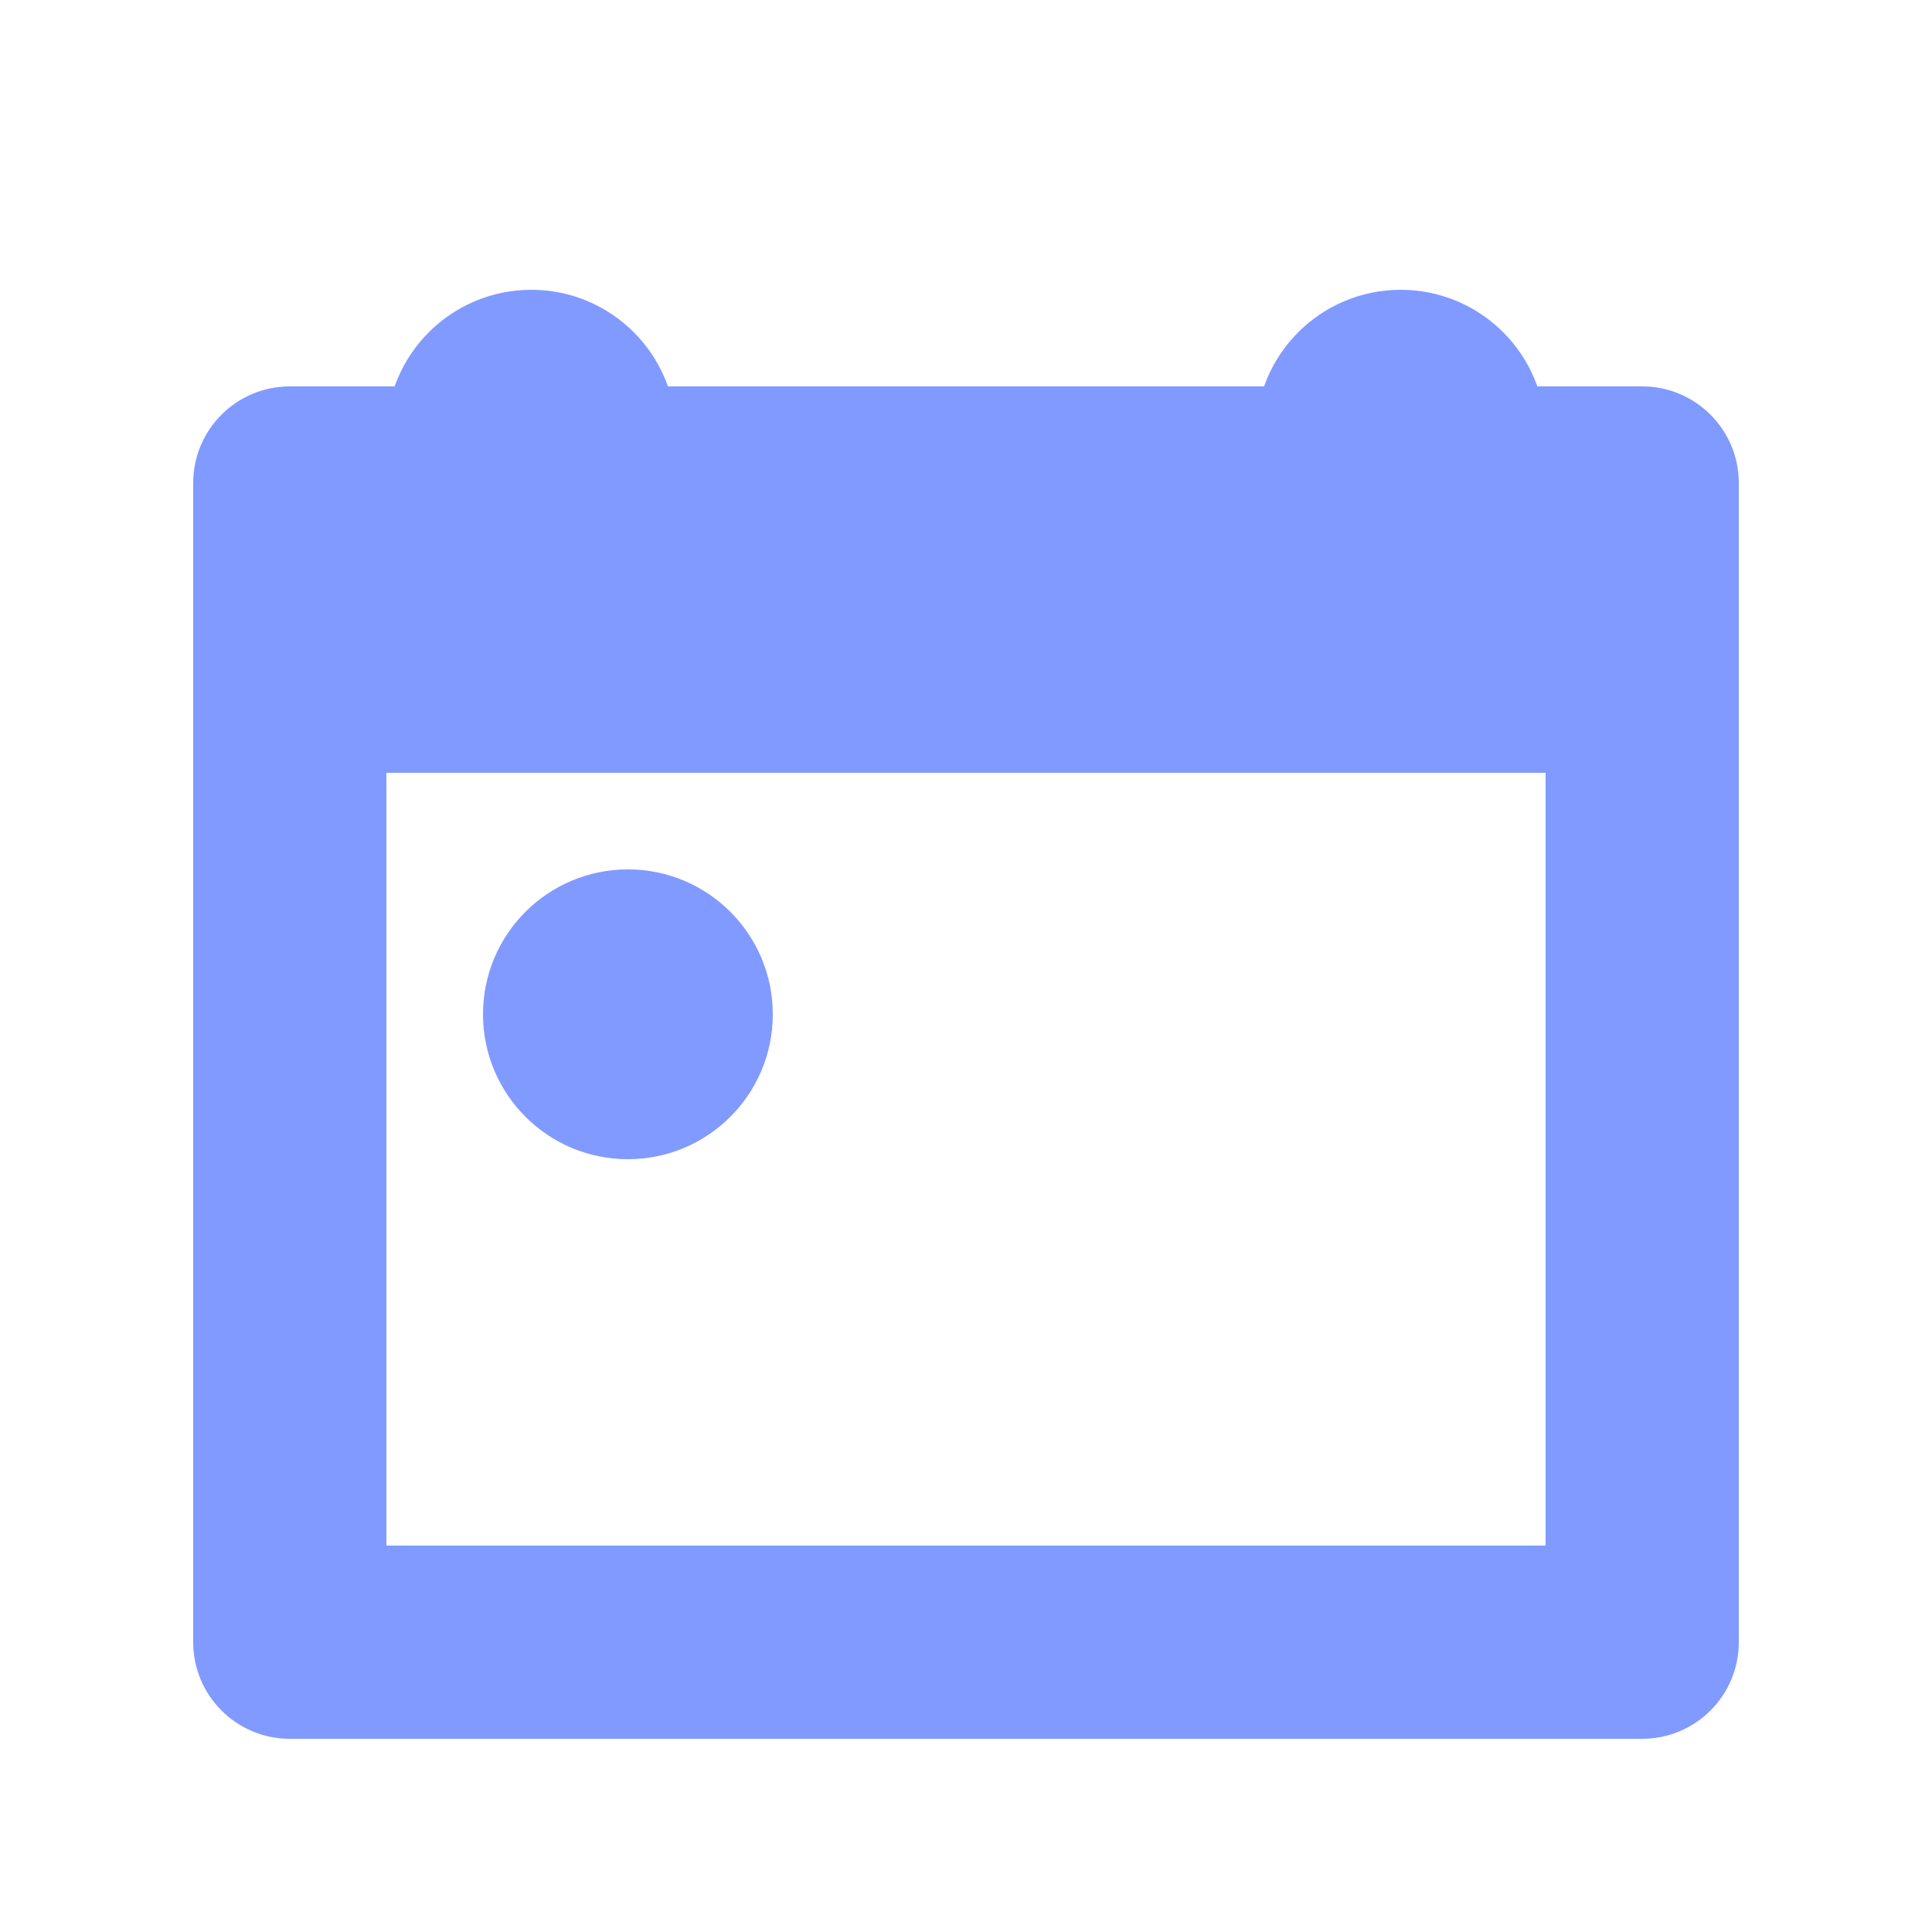
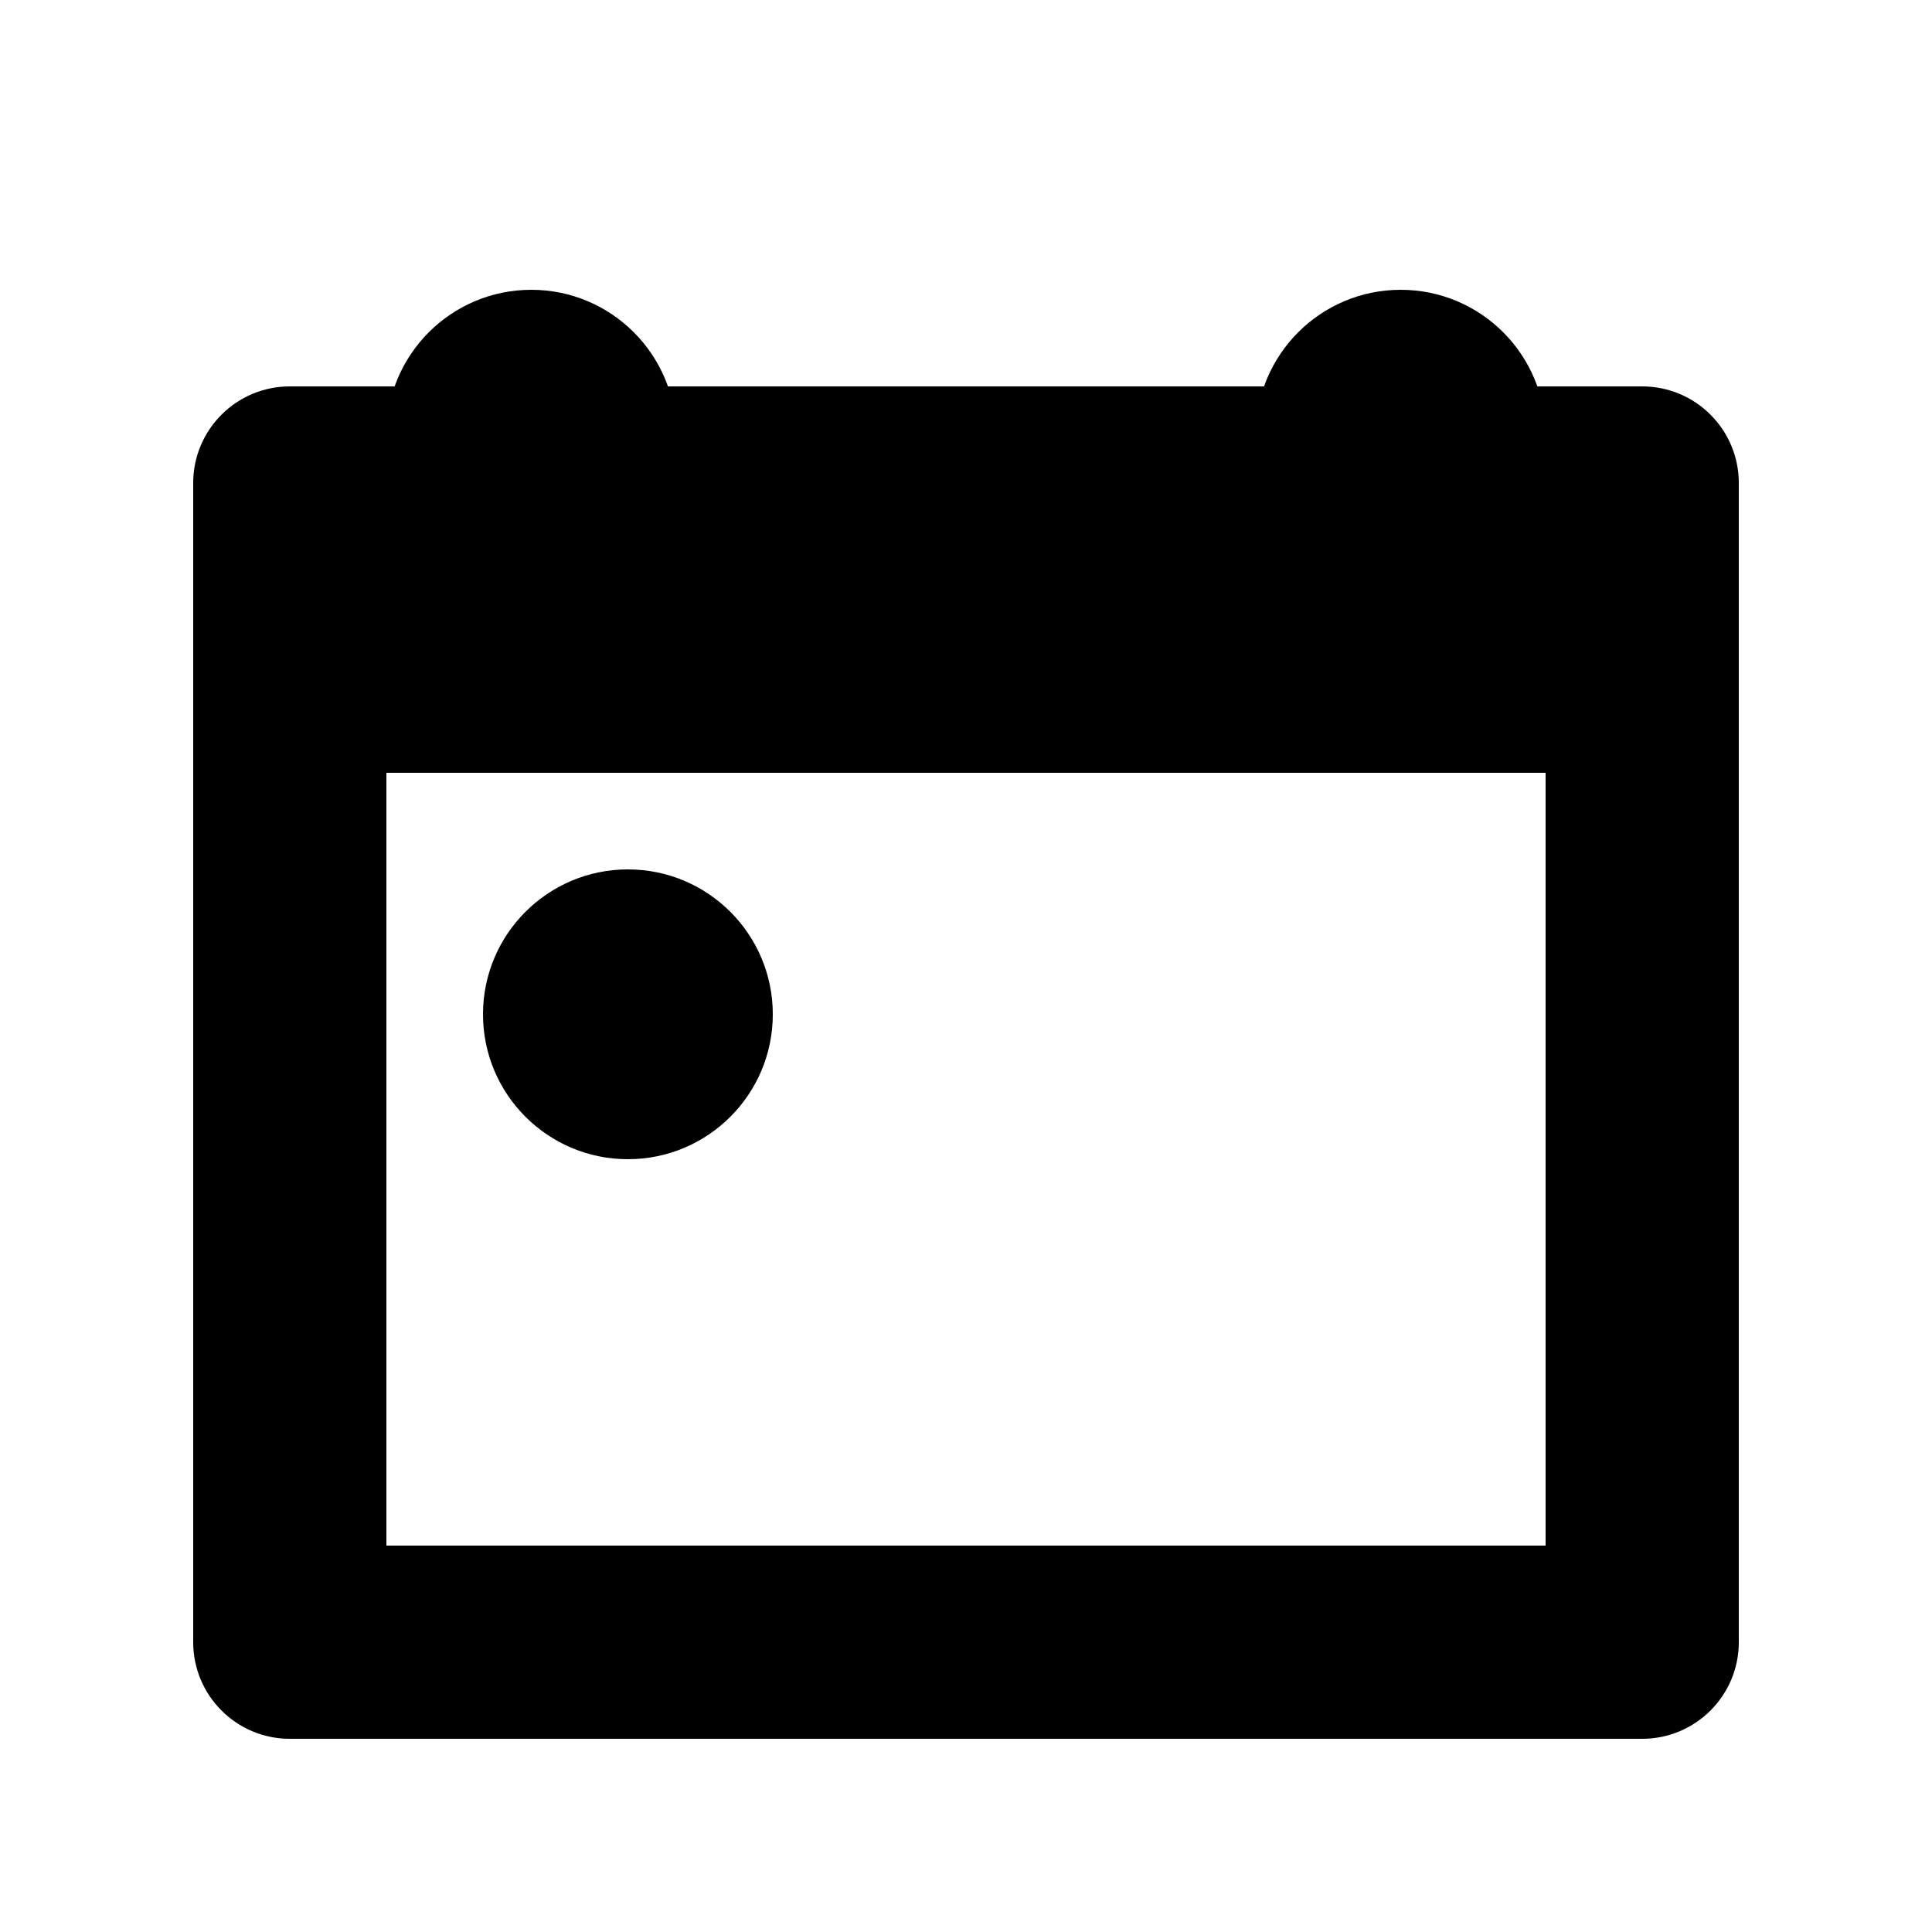
- <svg xmlns="http://www.w3.org/2000/svg" width="20" height="20" color="#819aff" fill="none">
+ <svg xmlns="http://www.w3.org/2000/svg" width="20" height="20" fill="none">
  <path fill-rule="evenodd" clip-rule="evenodd" d="M3 4h14a1 1 0 0 1 1 1v12a1 1 0 0 1-1 1H3a1 1 0 0 1-1-1V5a1 1 0 0 1 1-1Zm1 4v8h12V8H4Z" fill="currentColor" />
  <circle cx="6.5" cy="10.5" r="1.5" fill="currentColor" />
  <circle cx="5.5" cy="4.5" r="1.5" fill="currentColor" />
  <circle cx="14.5" cy="4.5" r="1.5" fill="currentColor" />
</svg>
